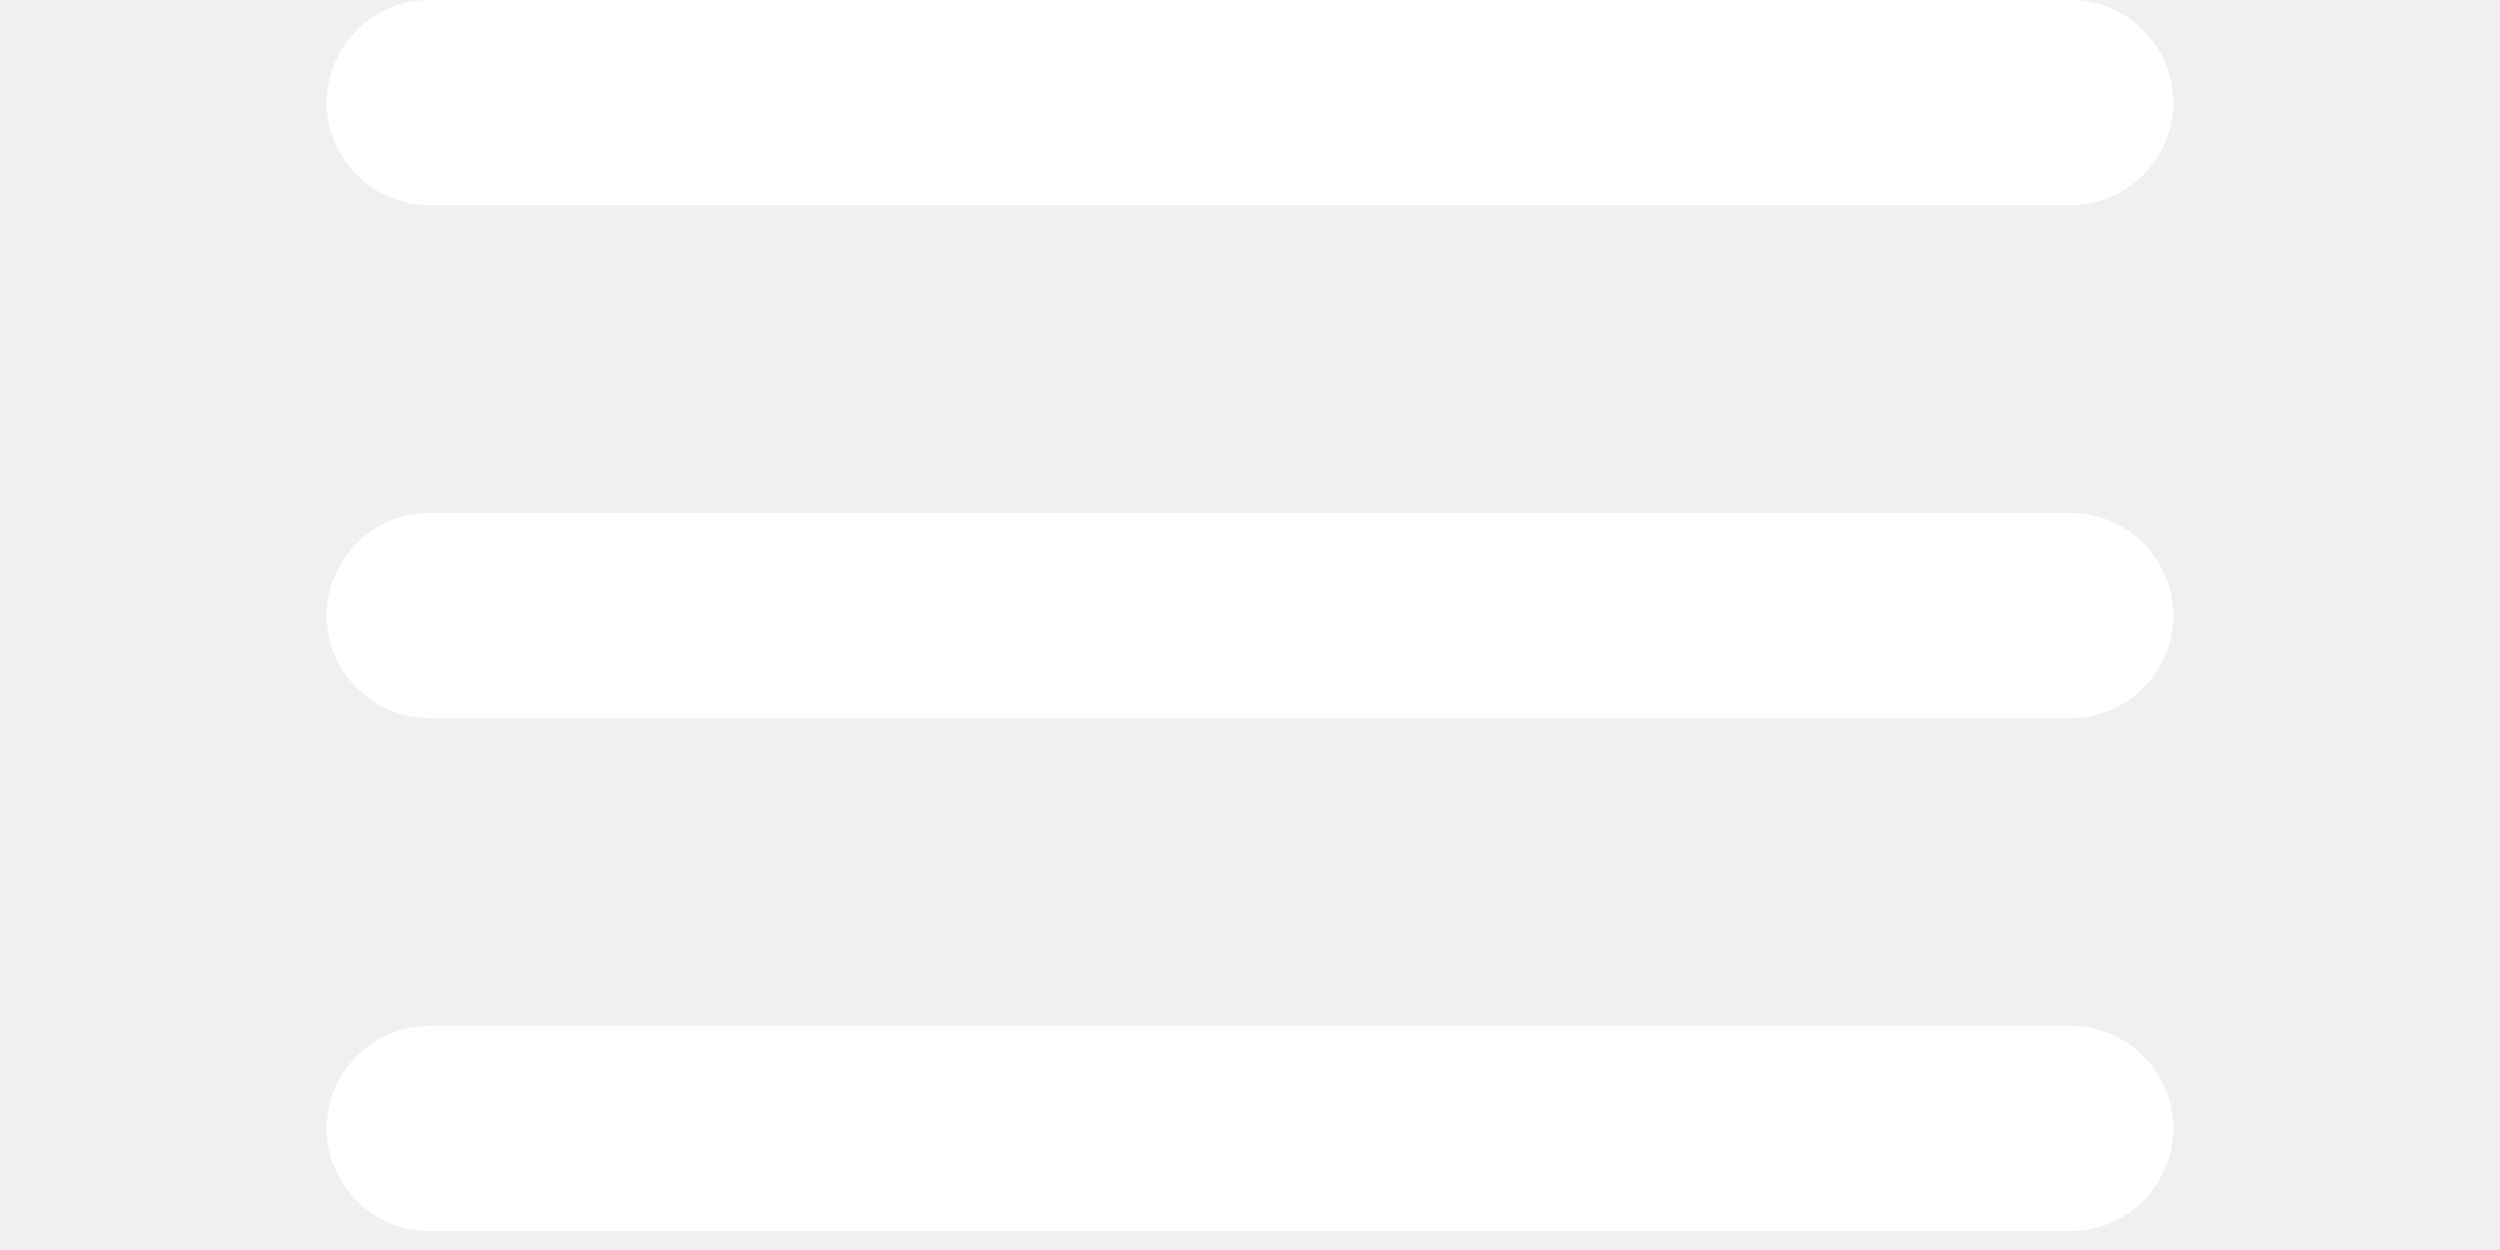
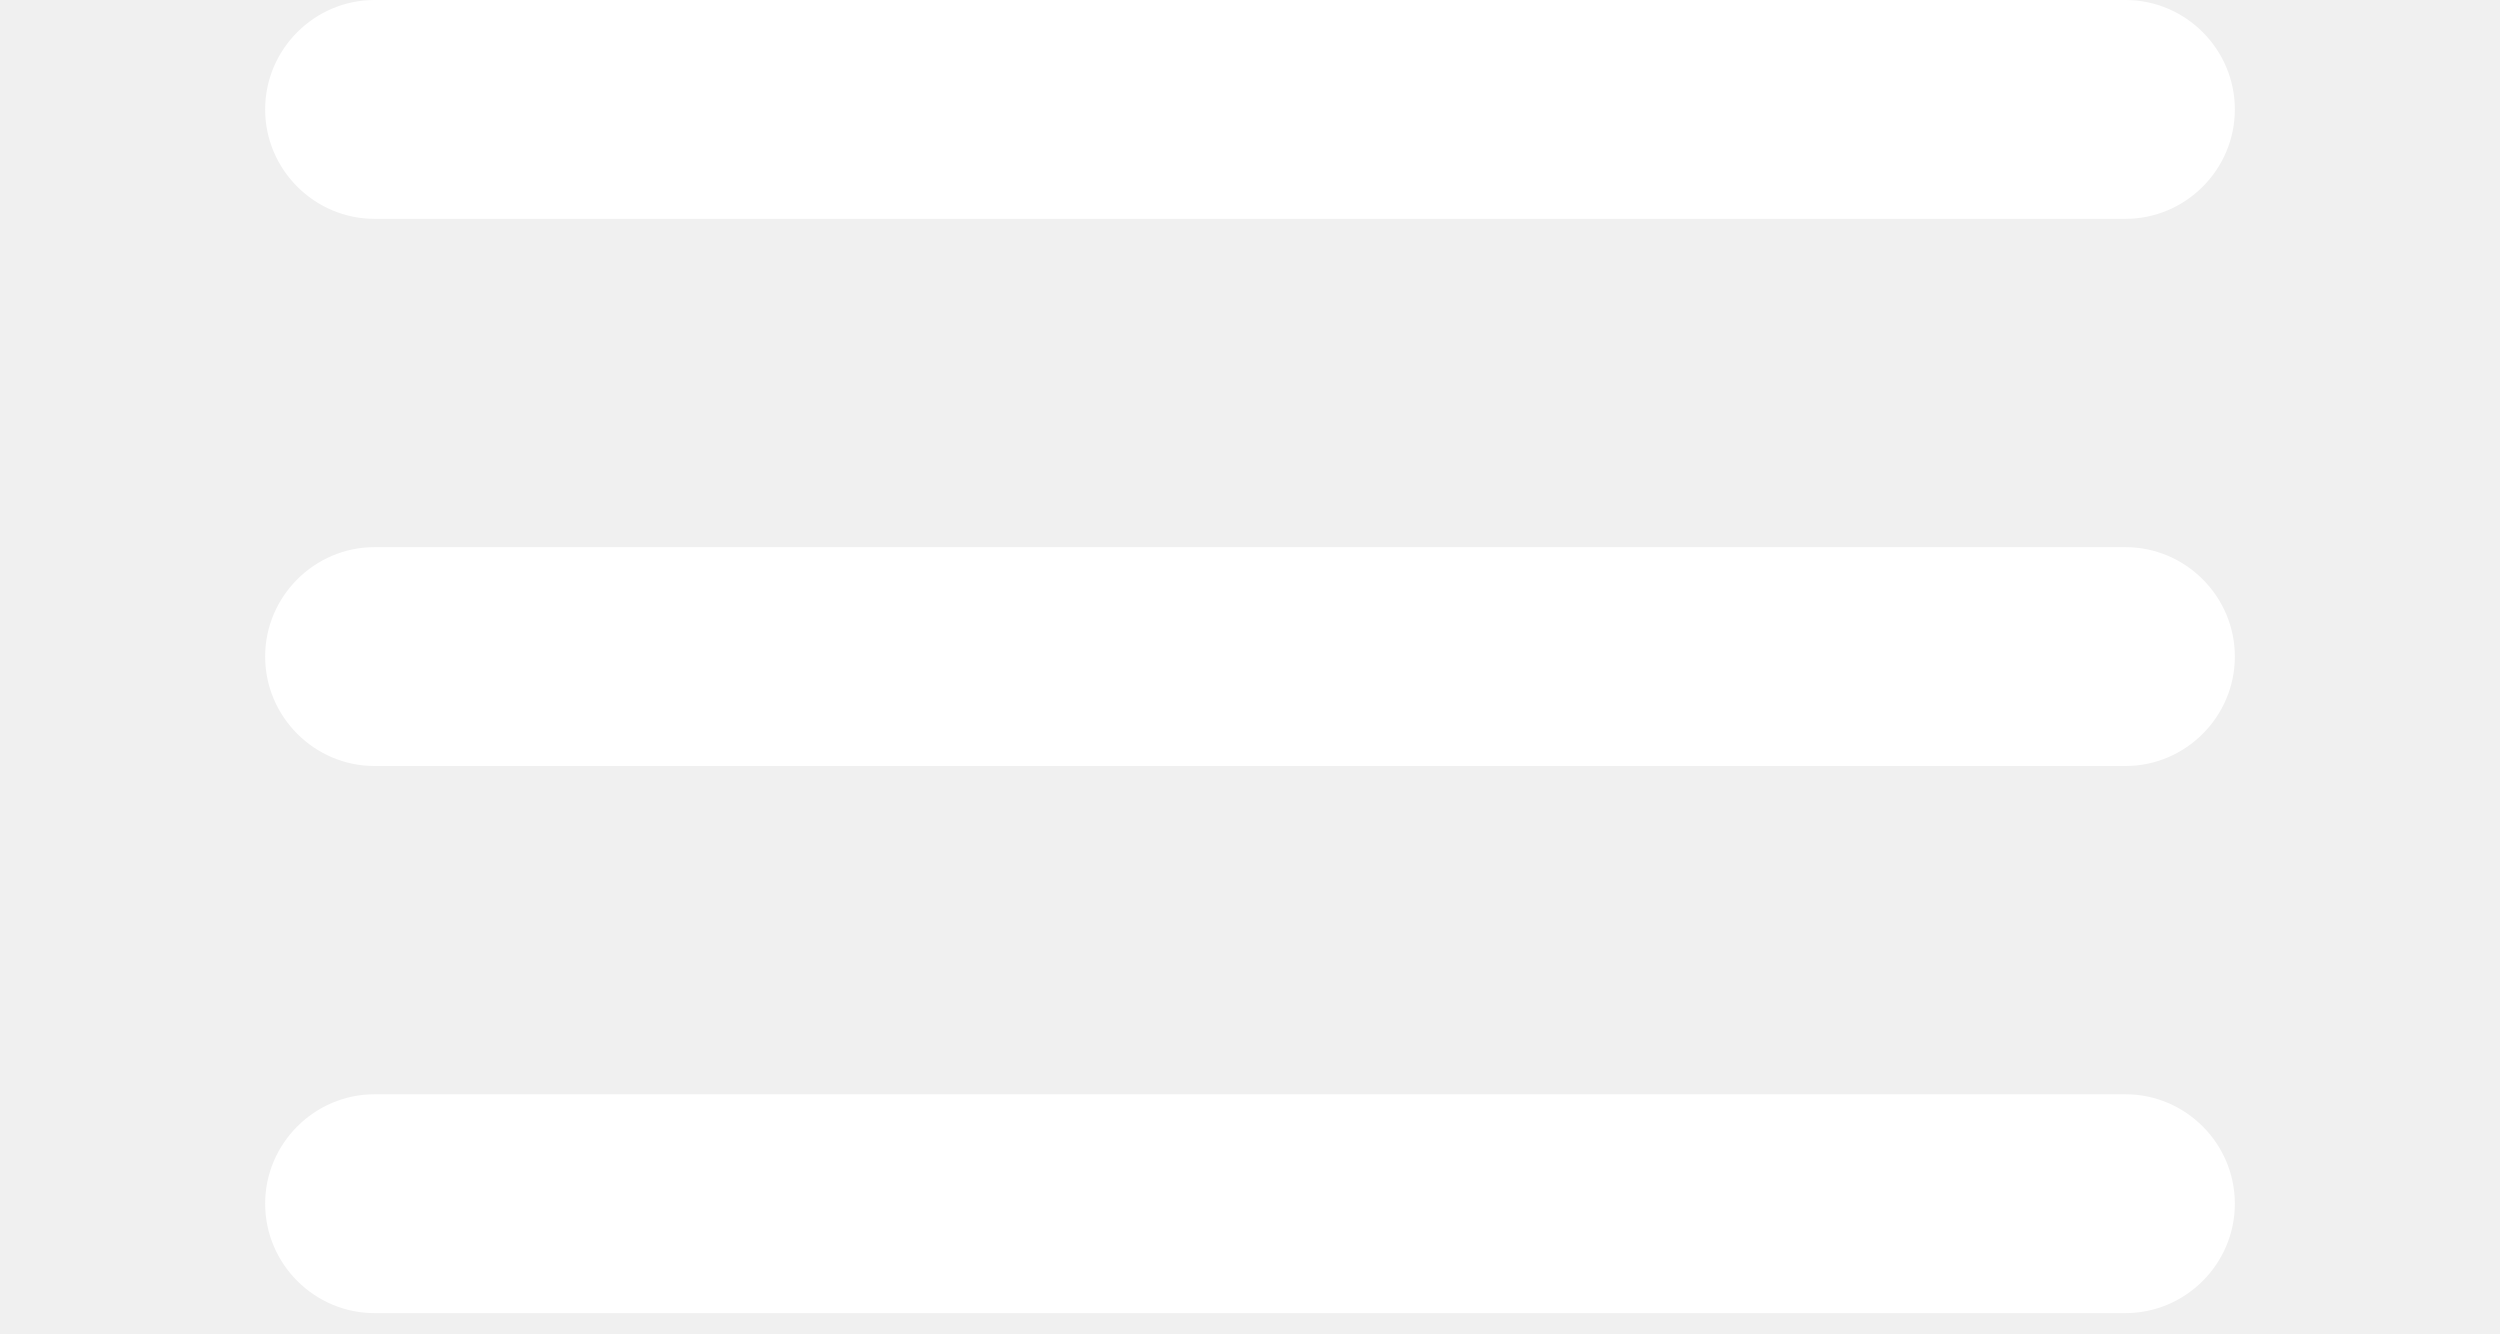
- <svg xmlns="http://www.w3.org/2000/svg" width="42" height="21" viewBox="0 0 65 44" fill="none">
+ <svg xmlns="http://www.w3.org/2000/svg" width="45" height="24" viewBox="0 0 65 44" fill="none">
  <path d="M3.611 43.333H61.389C63.375 43.333 65 41.708 65 39.722C65 37.736 63.375 36.111 61.389 36.111H3.611C1.625 36.111 0 37.736 0 39.722C0 41.708 1.625 43.333 3.611 43.333ZM3.611 25.278H61.389C63.375 25.278 65 23.653 65 21.667C65 19.681 63.375 18.056 61.389 18.056H3.611C1.625 18.056 0 19.681 0 21.667C0 23.653 1.625 25.278 3.611 25.278ZM0 3.611C0 5.597 1.625 7.222 3.611 7.222H61.389C63.375 7.222 65 5.597 65 3.611C65 1.625 63.375 0 61.389 0H3.611C1.625 0 0 1.625 0 3.611Z" fill="white" />
</svg>
